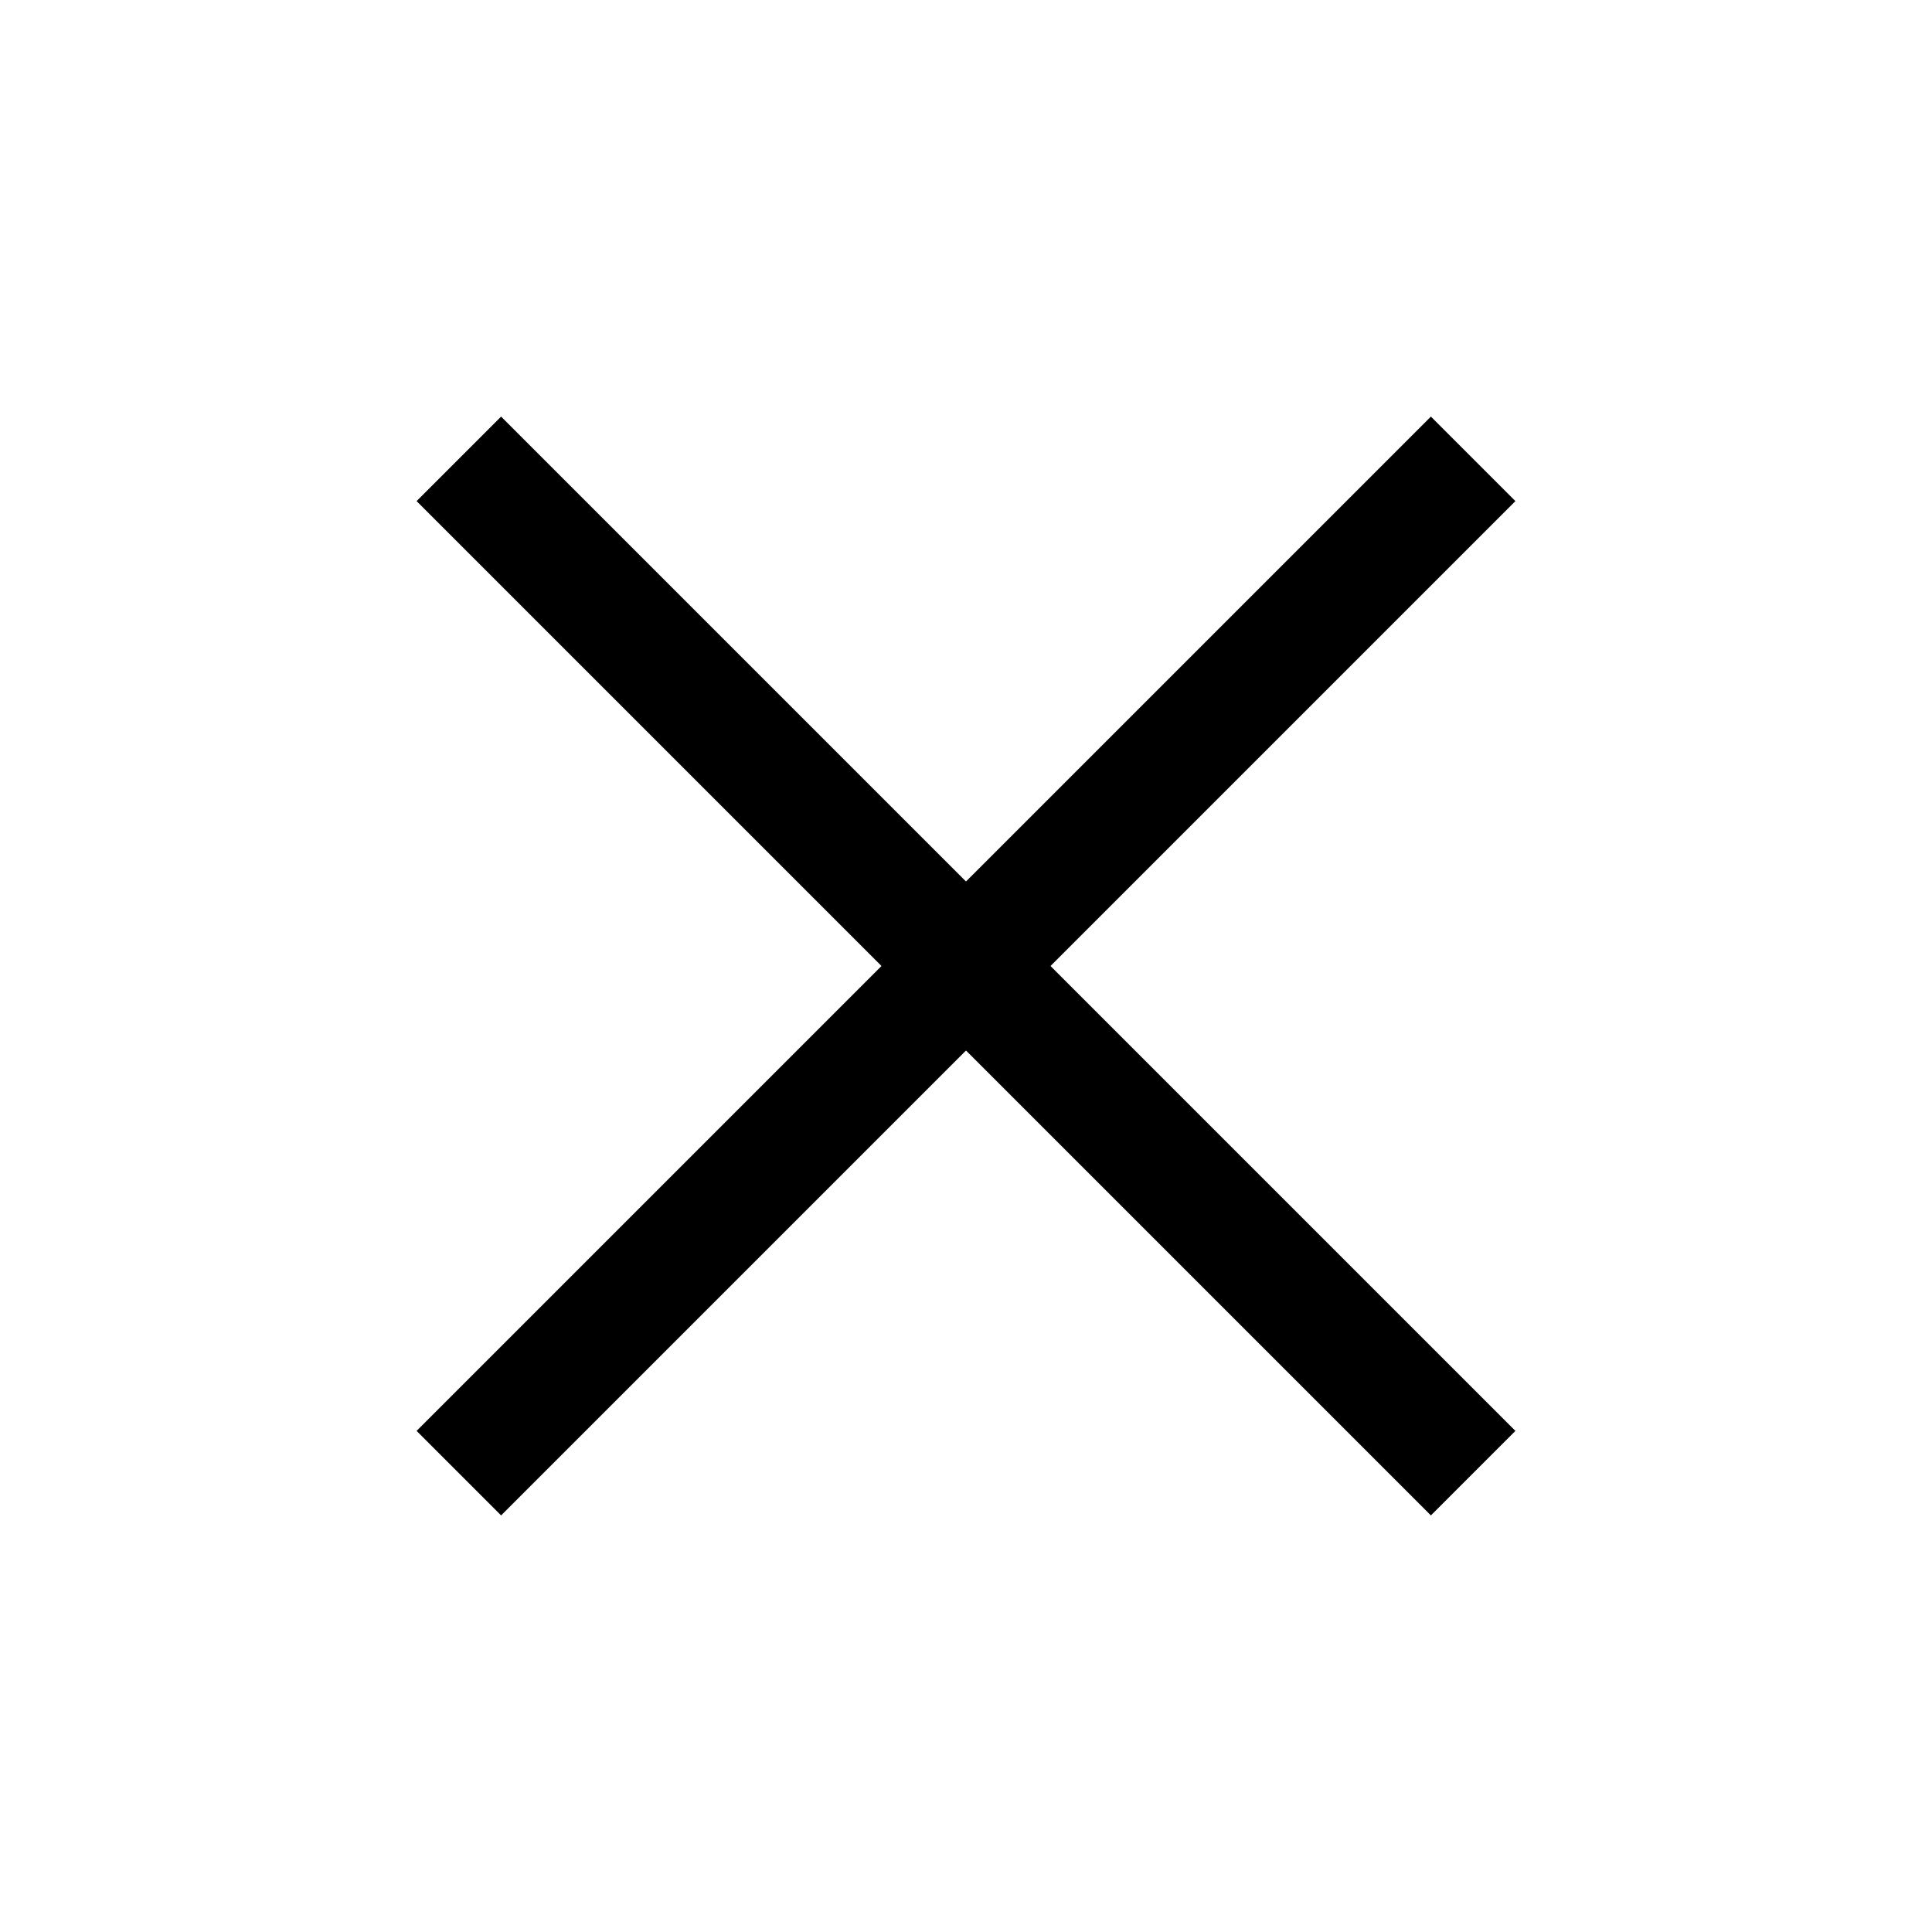
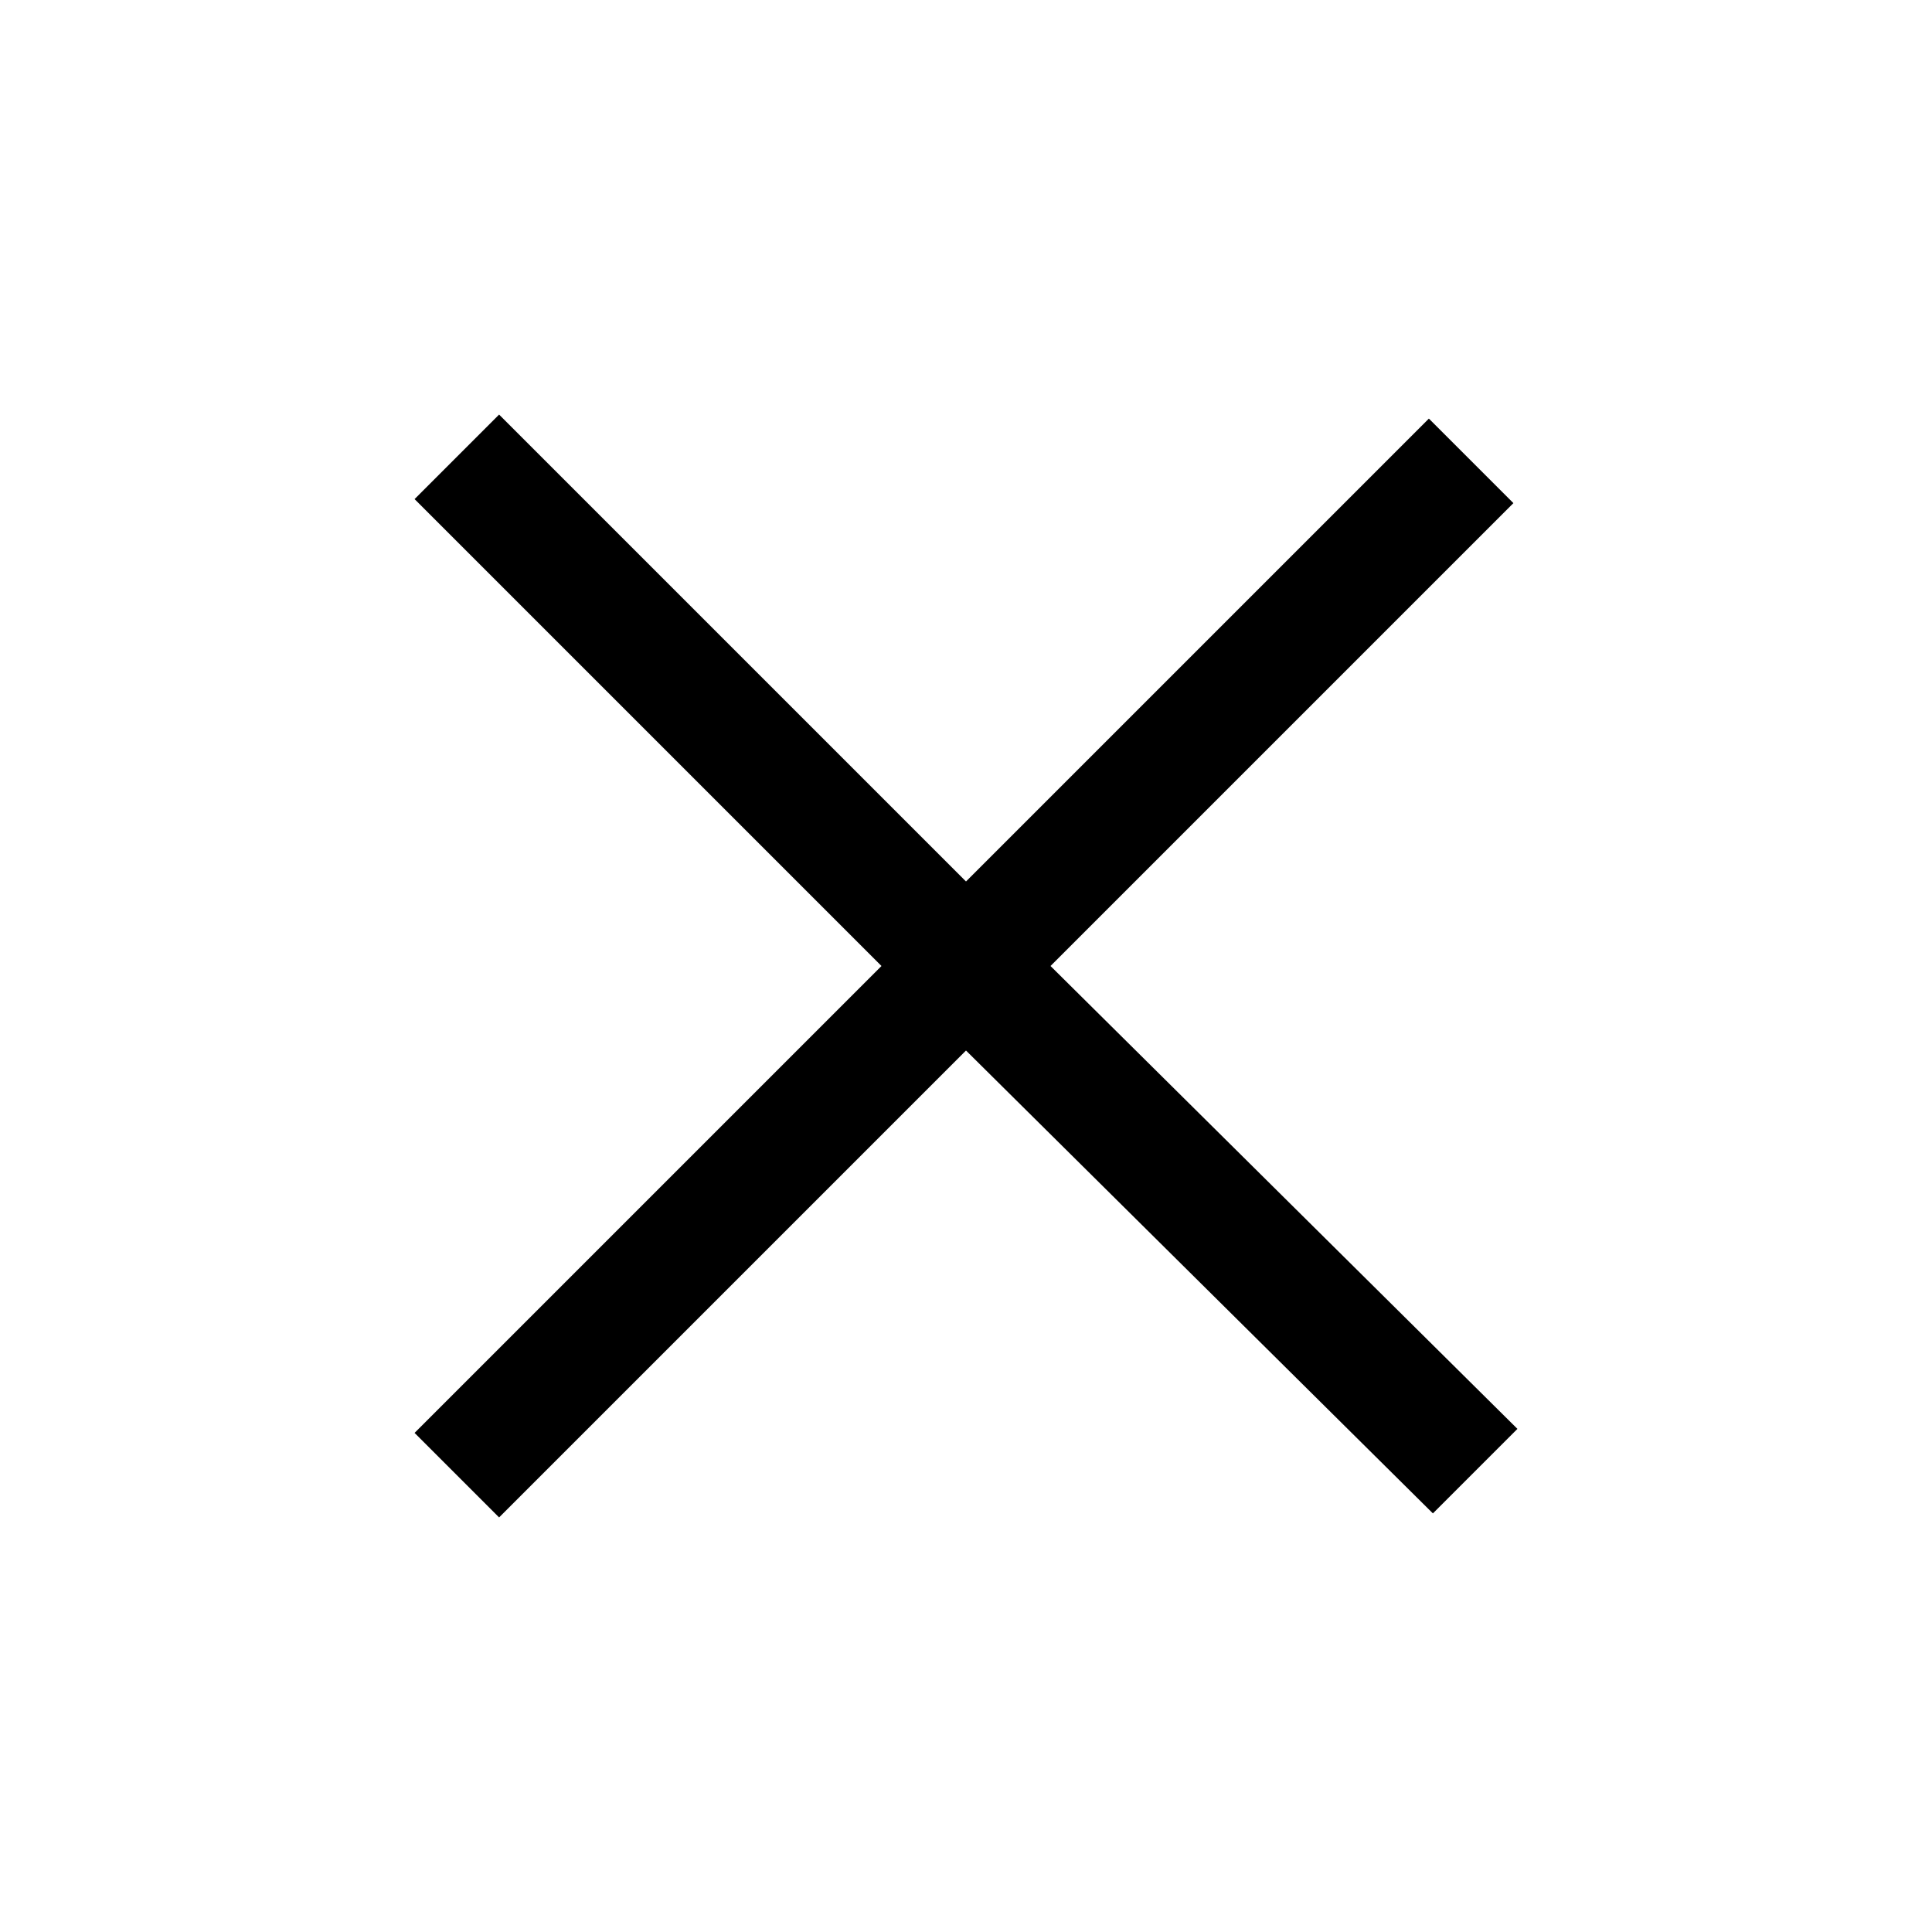
- <svg xmlns="http://www.w3.org/2000/svg" height="48" width="48">
-   <path d="M12.45 37.65 10.35 35.55 21.9 24 10.35 12.45 12.45 10.35 24 21.9 35.55 10.35 37.65 12.45 26.1 24 37.65 35.55 35.55 37.65 24 26.1Z" />
+ <svg xmlns="http://www.w3.org/2000/svg" version="1.1" id="Layer_1" x="0px" y="0px" viewBox="0 0 48 48" style="enable-background:new 0 0 48 48;" xml:space="preserve">
+   <path d="M12.4,37.7l-2.1-2.1L21.9,24L10.3,12.4l2.1-2.1L24,21.9l11.5-11.5l2.1,2.1L26.1,24l11.6,11.5l-2.1,2.1L24,26.1L12.4,37.7z" />
</svg>
